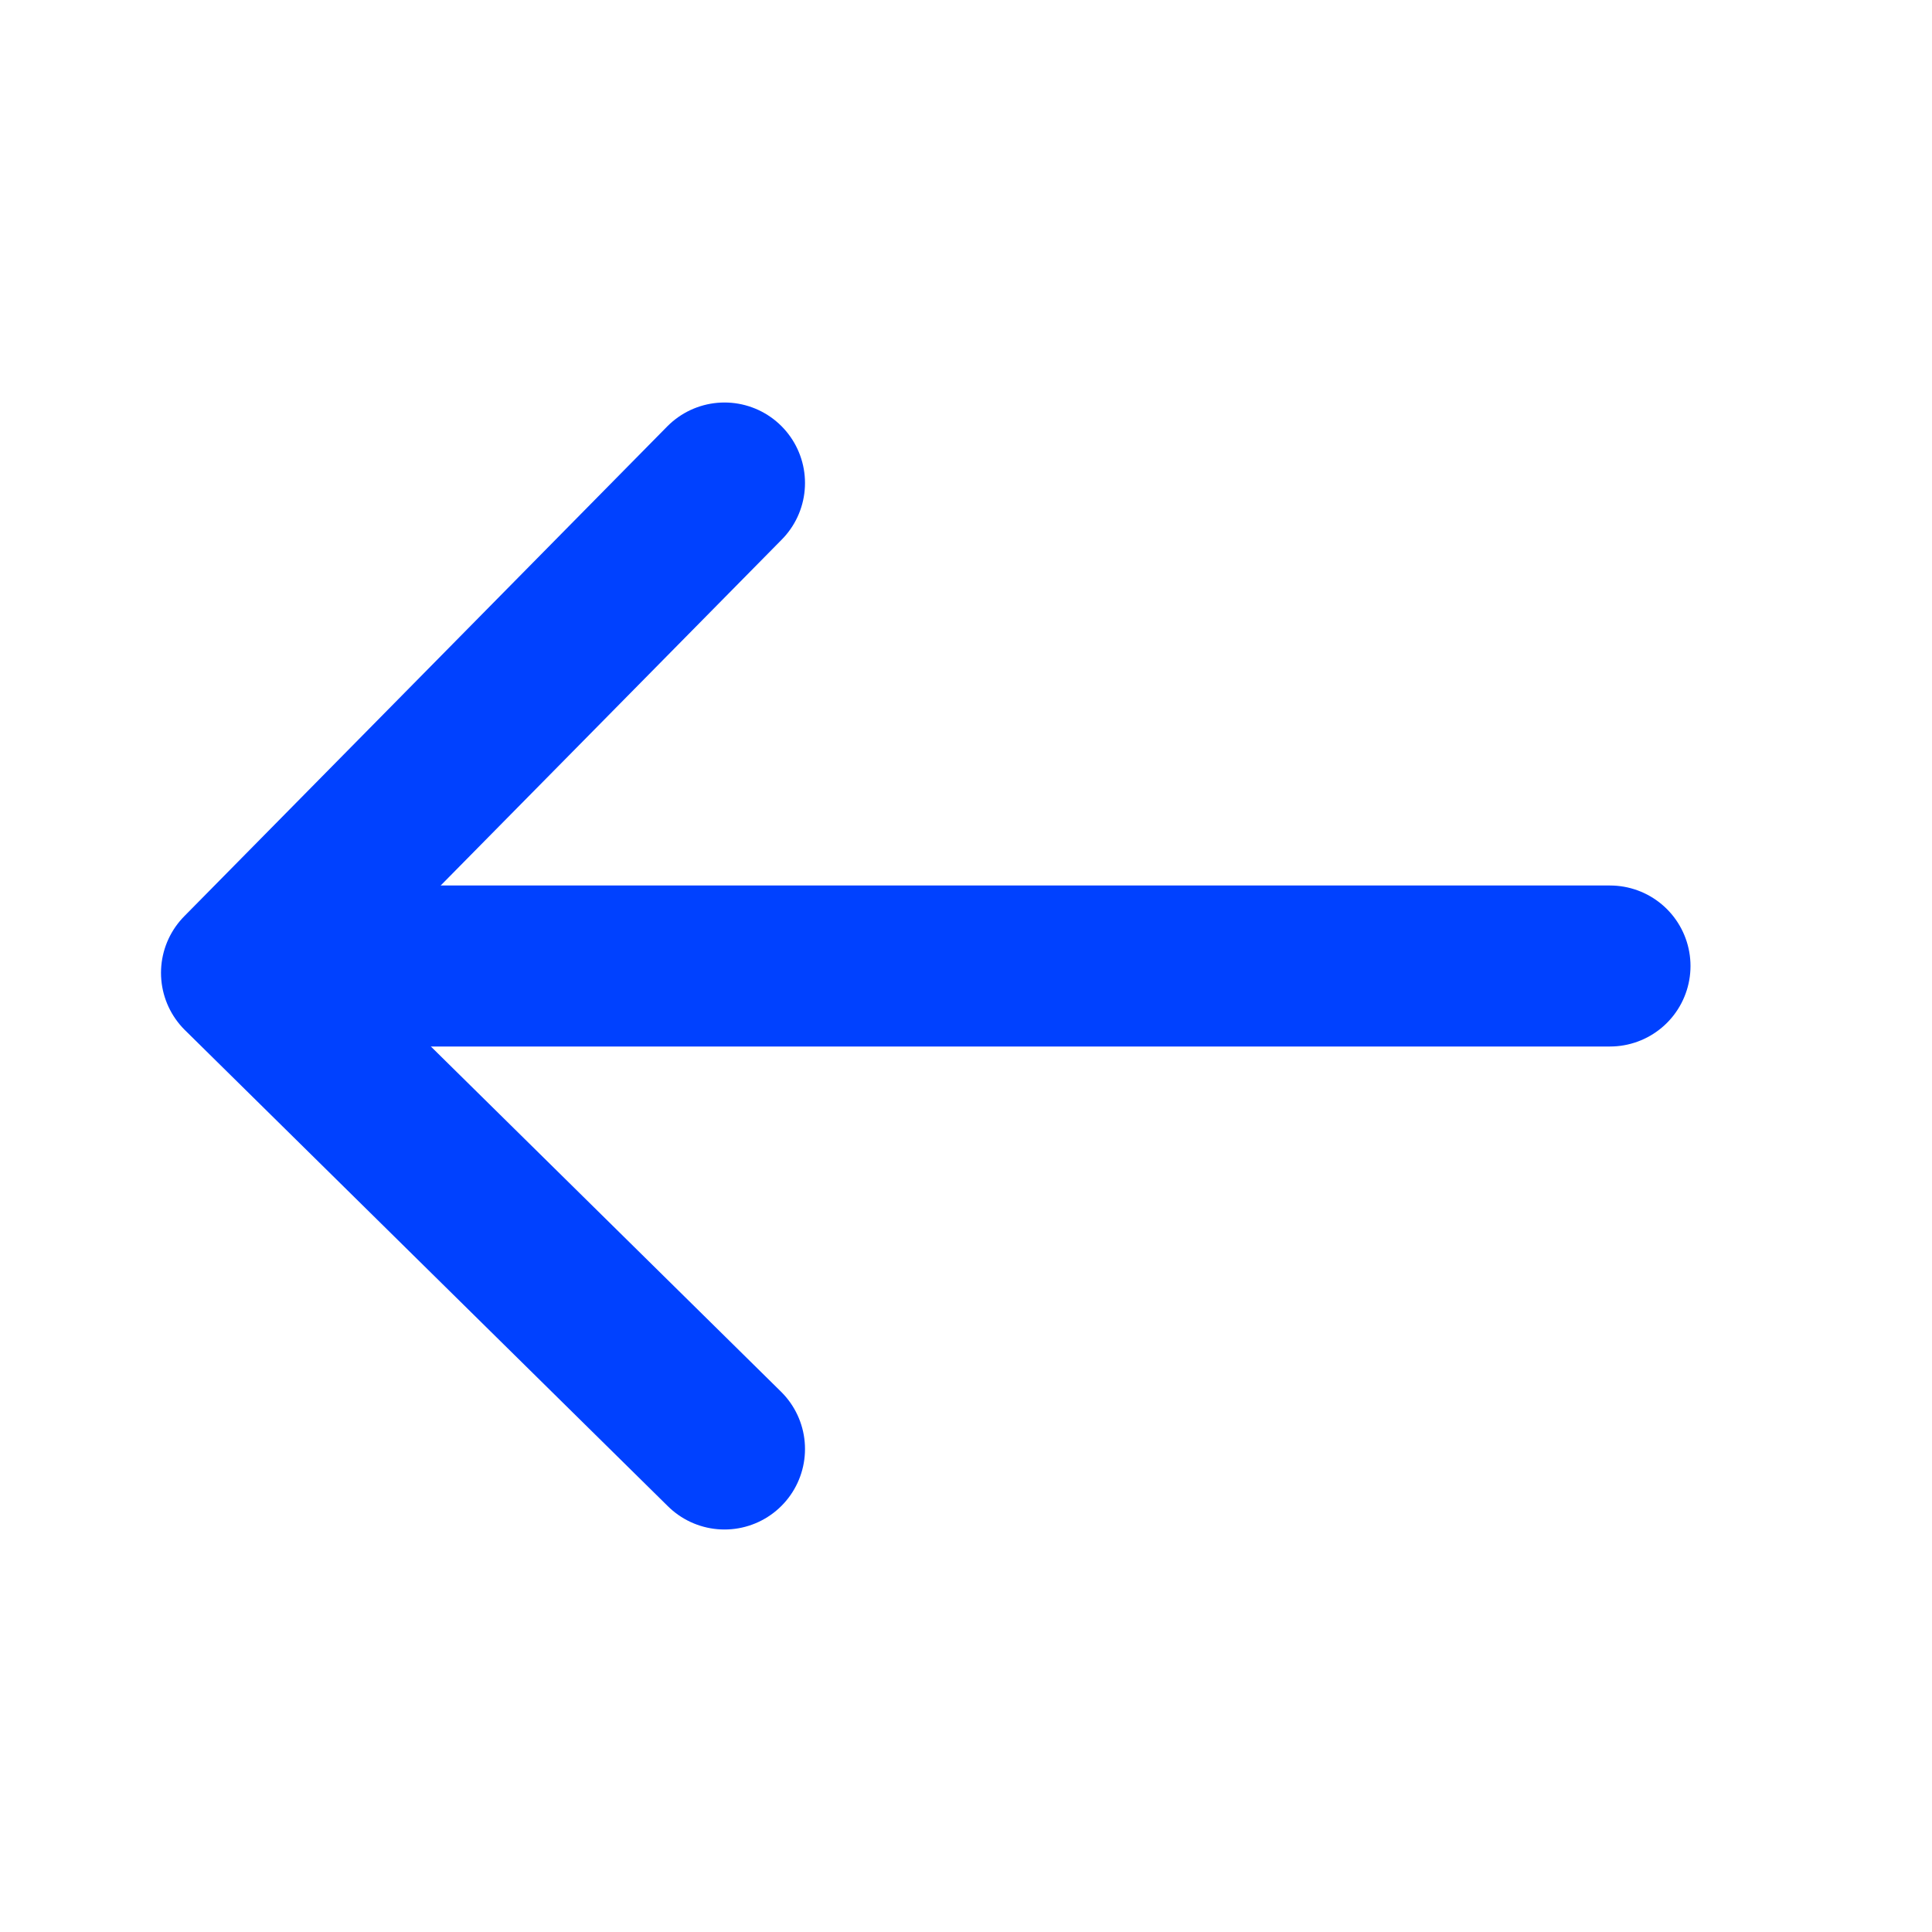
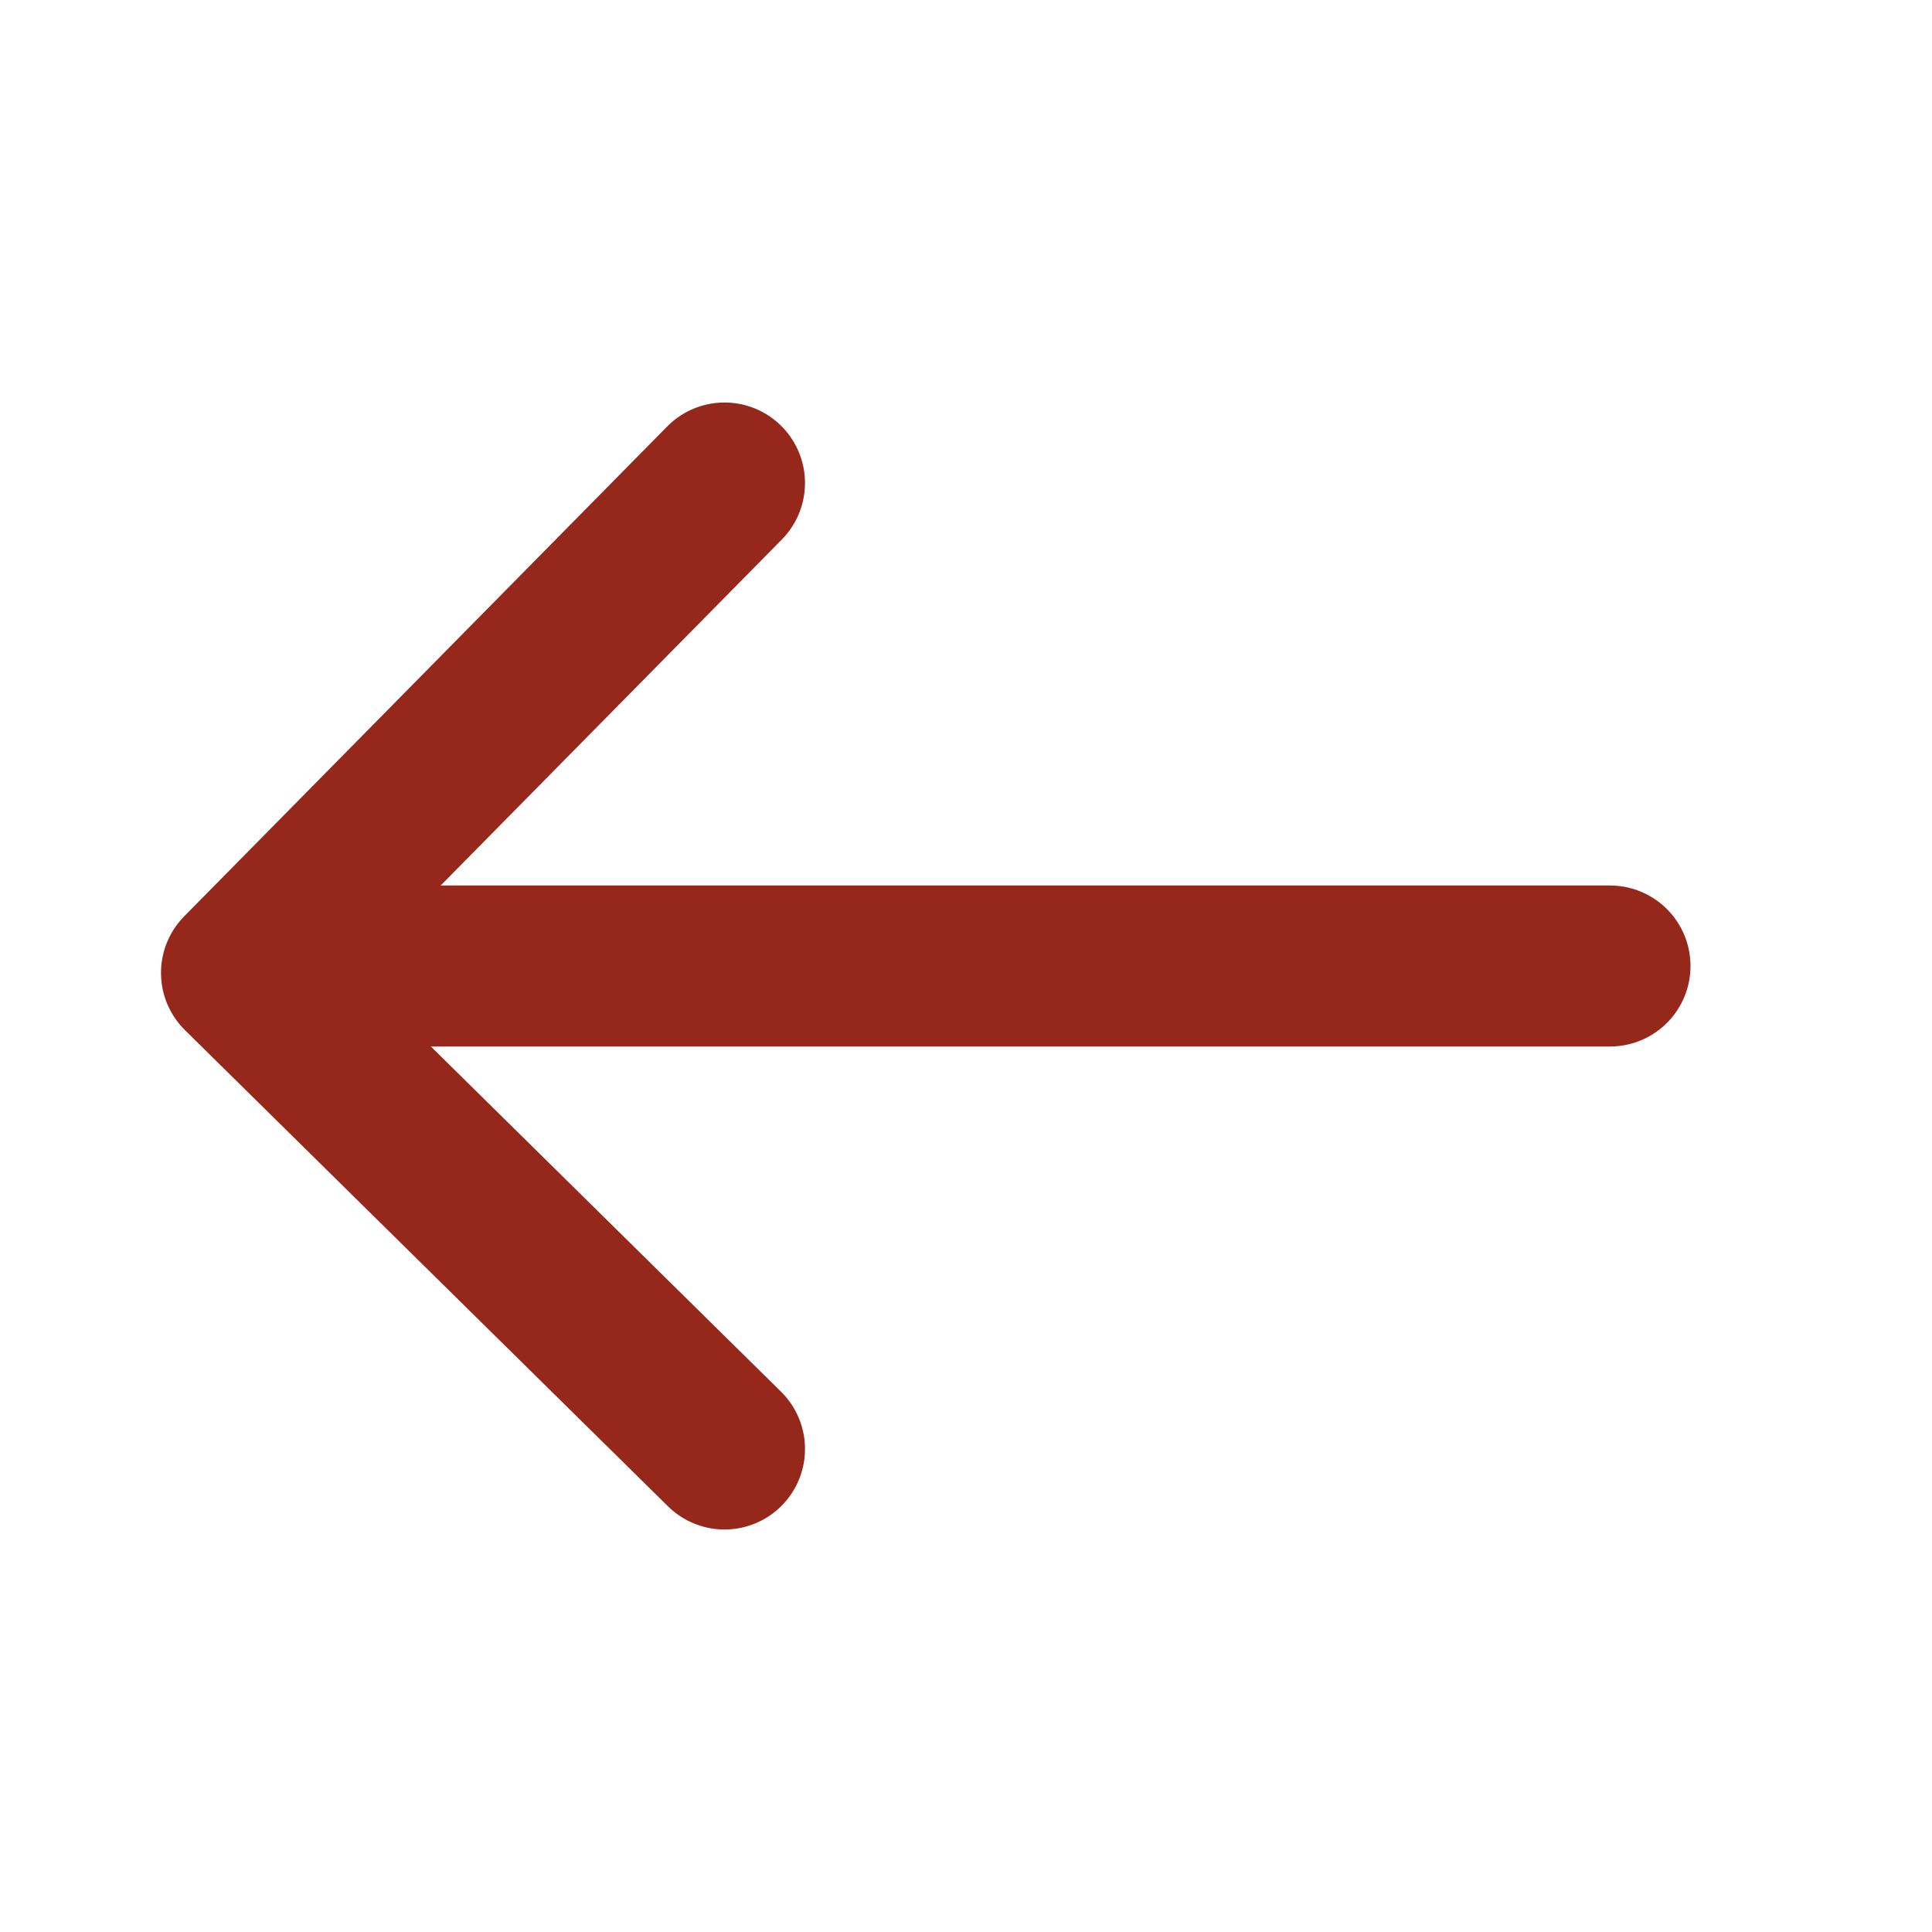
<svg xmlns="http://www.w3.org/2000/svg" width="24px" height="24px" viewBox="0 0 24 24" version="1.1">
  <defs />
  <g id="Icon-Back-Primary" stroke="none" stroke-width="1" fill="none" fill-rule="evenodd" stroke-linecap="round" stroke-linejoin="round">
-     <g id="Icon-Sort-Down" transform="translate(12, 12) scale(-1, 1) translate(-12, -12) translate(3, 6)" stroke="#0041FF" stroke-width="2">
+     <g id="Icon-Sort-Down" transform="translate(12, 12) scale(-1, 1) translate(-12, -12) translate(3, 6)" stroke="#96281b" stroke-width="2">
      <path d="M1,6 L16.068,6" id="Path-3" />
      <polyline id="Path-4" points="12 0 18 6.085 12 12" />
    </g>
  </g>
</svg>
